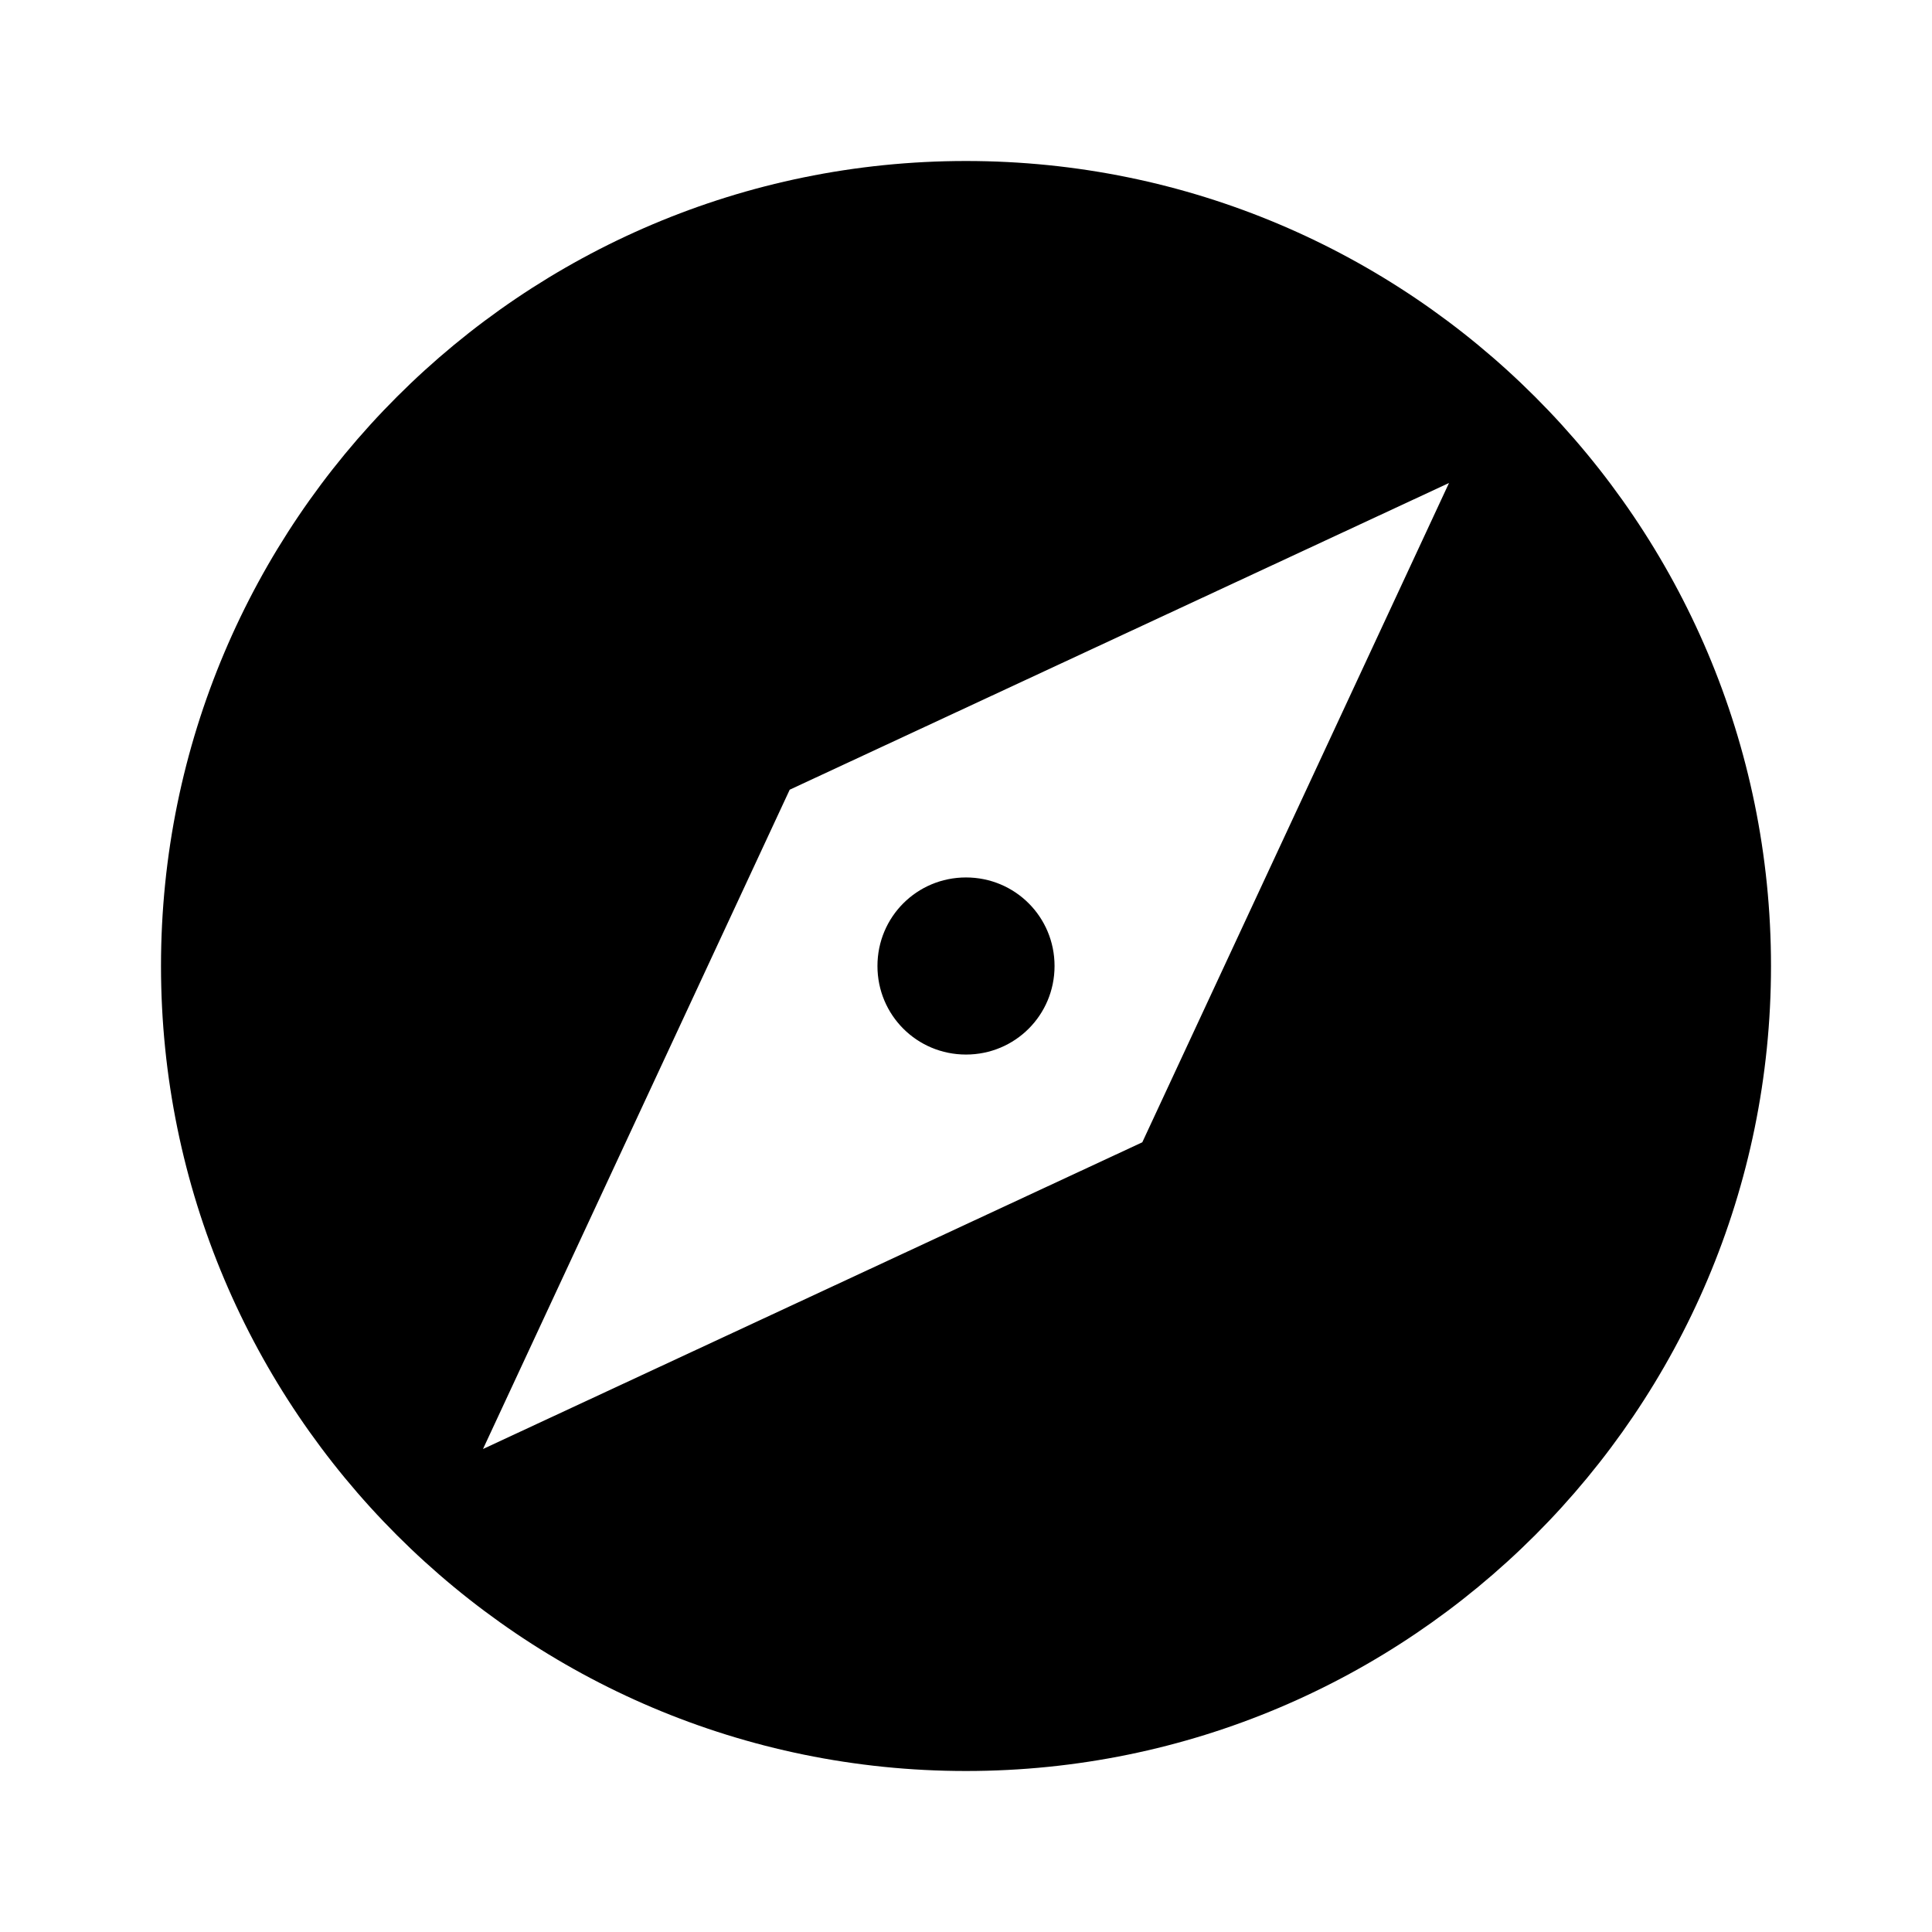
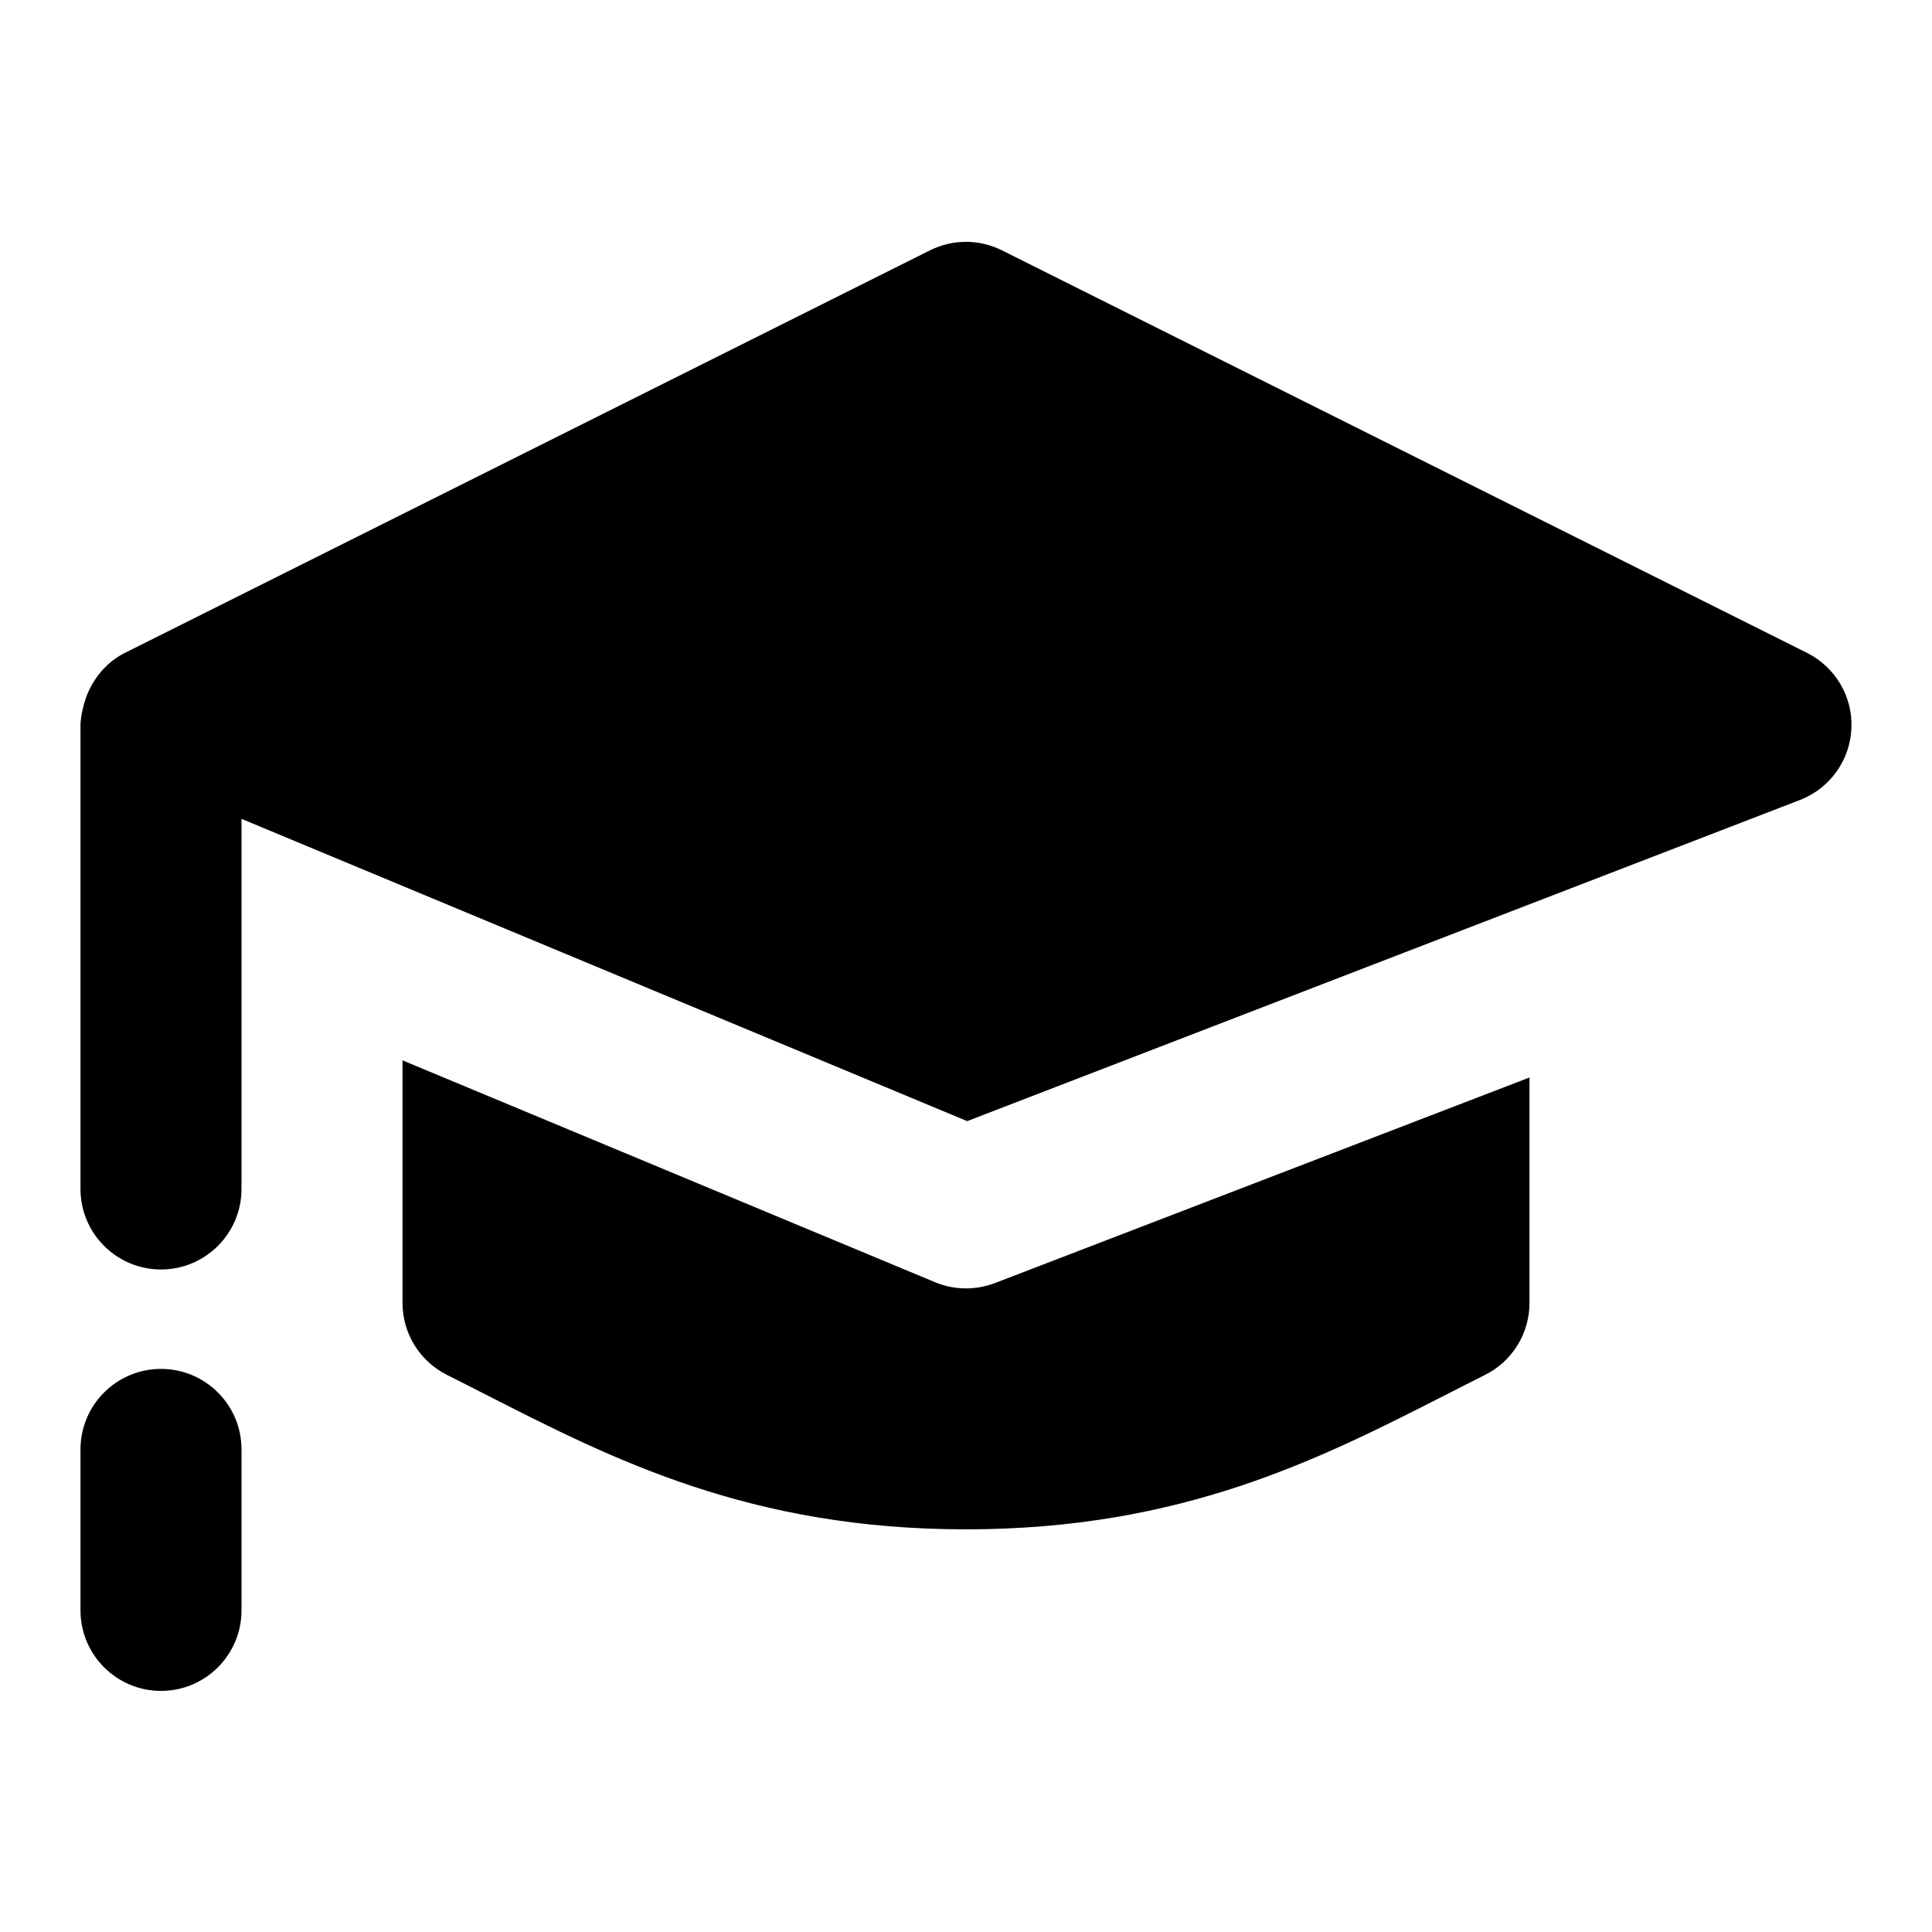
<svg xmlns="http://www.w3.org/2000/svg" width="24" height="24" viewBox="0 0 24 24" fill="none" class="icon-1DeIlz">
-   <path fill="currentColor" d="M12 10.9C11.39 10.9 10.9 11.39 10.9 12C10.9 12.61 11.39 13.1 12 13.1C12.61 13.1 13.1 12.61 13.1 12C13.1 11.39 12.61 10.9 12 10.9ZM12 2C6.48 2 2 6.48 2 12C2 17.52 6.48 22 12 22C17.52 22 22 17.52 22 12C22 6.48 17.52 2 12 2ZM14.19 14.19L6 18L9.81 9.81L18 6L14.19 14.19Z" />
+   <path fill="currentColor" fill-rule="evenodd" clip-rule="evenodd" d="M22.447 8.11L12.447 3.11C12.166 2.969 11.834 2.969 11.552 3.11L1.552 8.11C1.35 8.21 1.197 8.384 1.107 8.573C1.046 8.695 1 8.902 1 9.005V14.77C1 15.322 1.448 15.77 2 15.77C2.552 15.77 3 15.322 3 14.77V10.172L12.015 13.927L22.372 9.933C22.737 9.786 22.983 9.44 22.999 9.046C23.016 8.652 22.799 8.287 22.447 8.11ZM12 16.005C11.869 16.005 11.738 15.979 11.615 15.928L5 13.172V16.185C5 16.564 5.214 16.91 5.553 17.08C5.717 17.162 5.882 17.246 6.048 17.331C7.618 18.131 9.32 18.998 12 18.998C14.681 18.998 16.387 18.128 17.956 17.329C18.121 17.245 18.284 17.161 18.447 17.08C18.786 16.911 19 16.564 19 16.186V13.385L12.359 15.939C12.243 15.982 12.122 16.005 12 16.005ZM1 18.005C1 17.453 1.448 17.005 2 17.005C2.552 17.005 3 17.453 3 18.005V20.005C3 20.557 2.552 21.005 2 21.005C1.448 21.005 1 20.557 1 20.005V18.005Z" />
</svg>
